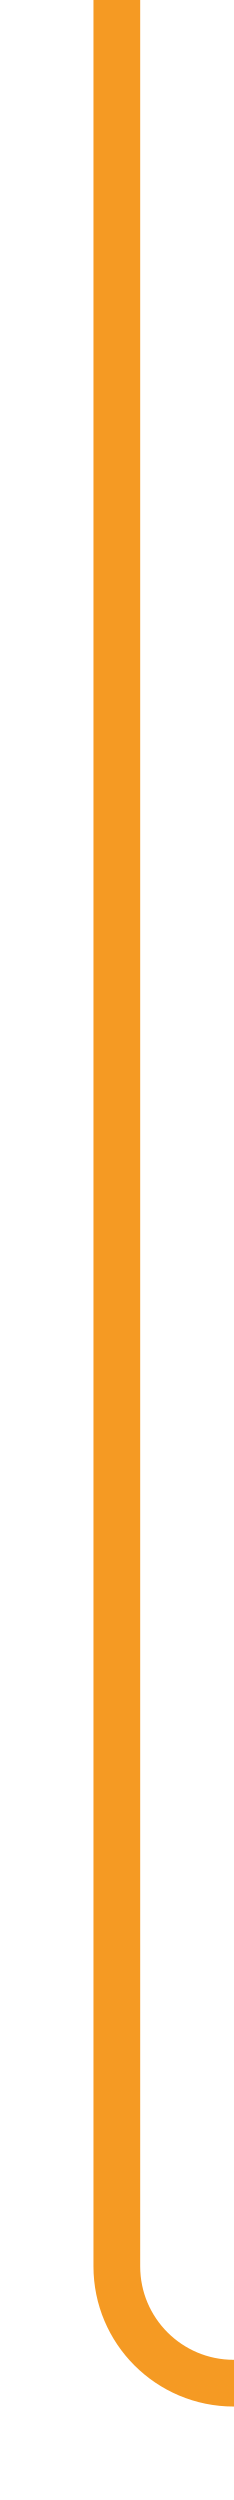
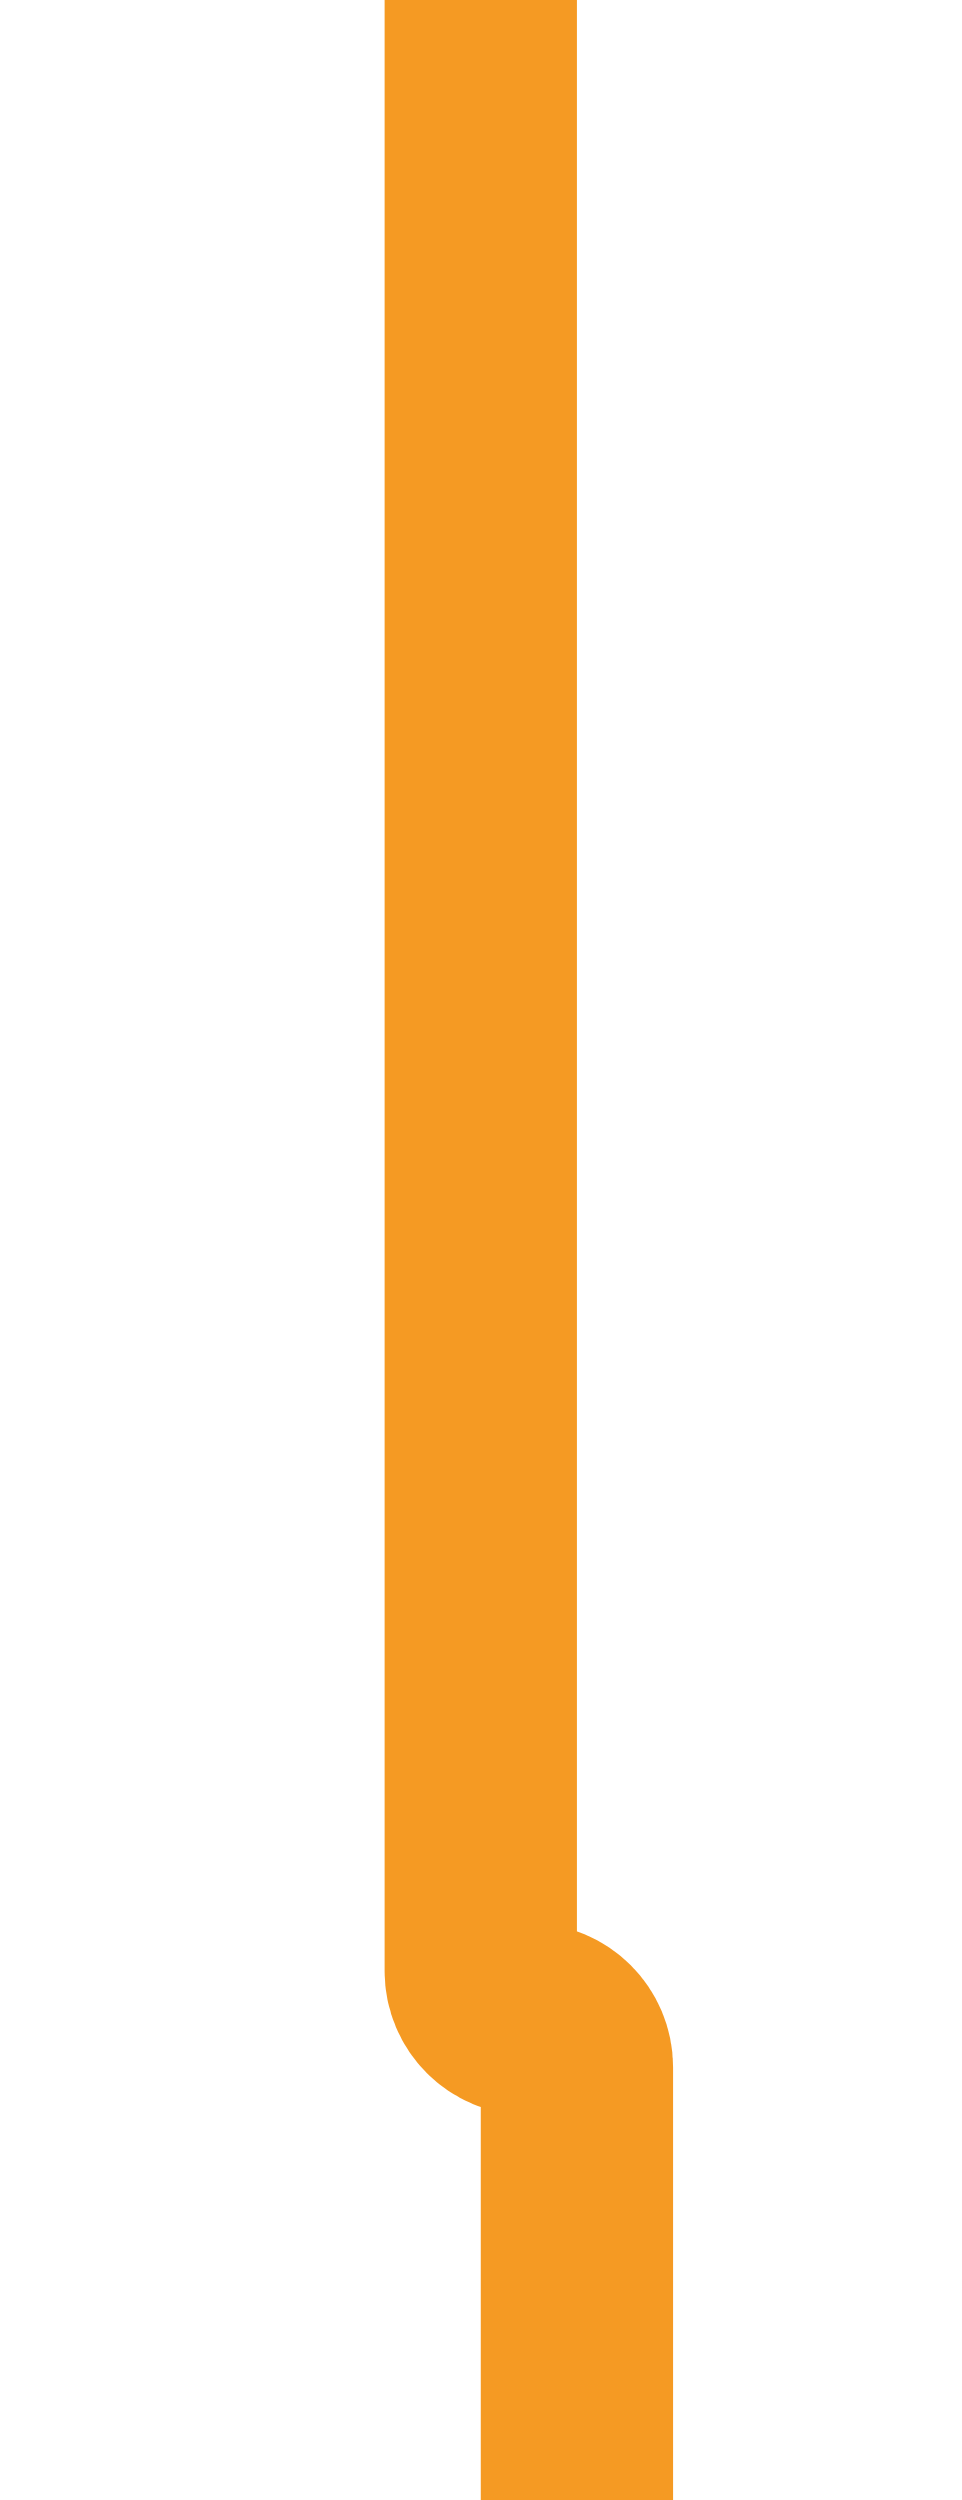
- <svg xmlns="http://www.w3.org/2000/svg" version="1.1" width="10px" height="107px" preserveAspectRatio="xMidYMin meet" viewBox="999 471  8 107">
-   <path d="M 1003 471  L 1003 568  A 5 5 0 0 0 1008 573 L 1027 573  " stroke-width="2" stroke="#f59a23" fill="none" />
+ <svg xmlns="http://www.w3.org/2000/svg" version="1.1" width="10px" height="26px" preserveAspectRatio="xMidYMin meet" viewBox="1638 84  8 26">
+   <path d="M 1642 84  L 1642 104.5  A 0.5 0.5 0 0 0 1642.5 105 A 0.5 0.5 0 0 1 1643 105.5 L 1643 126  " stroke-width="2" stroke="#f59a23" fill="none" />
</svg>
